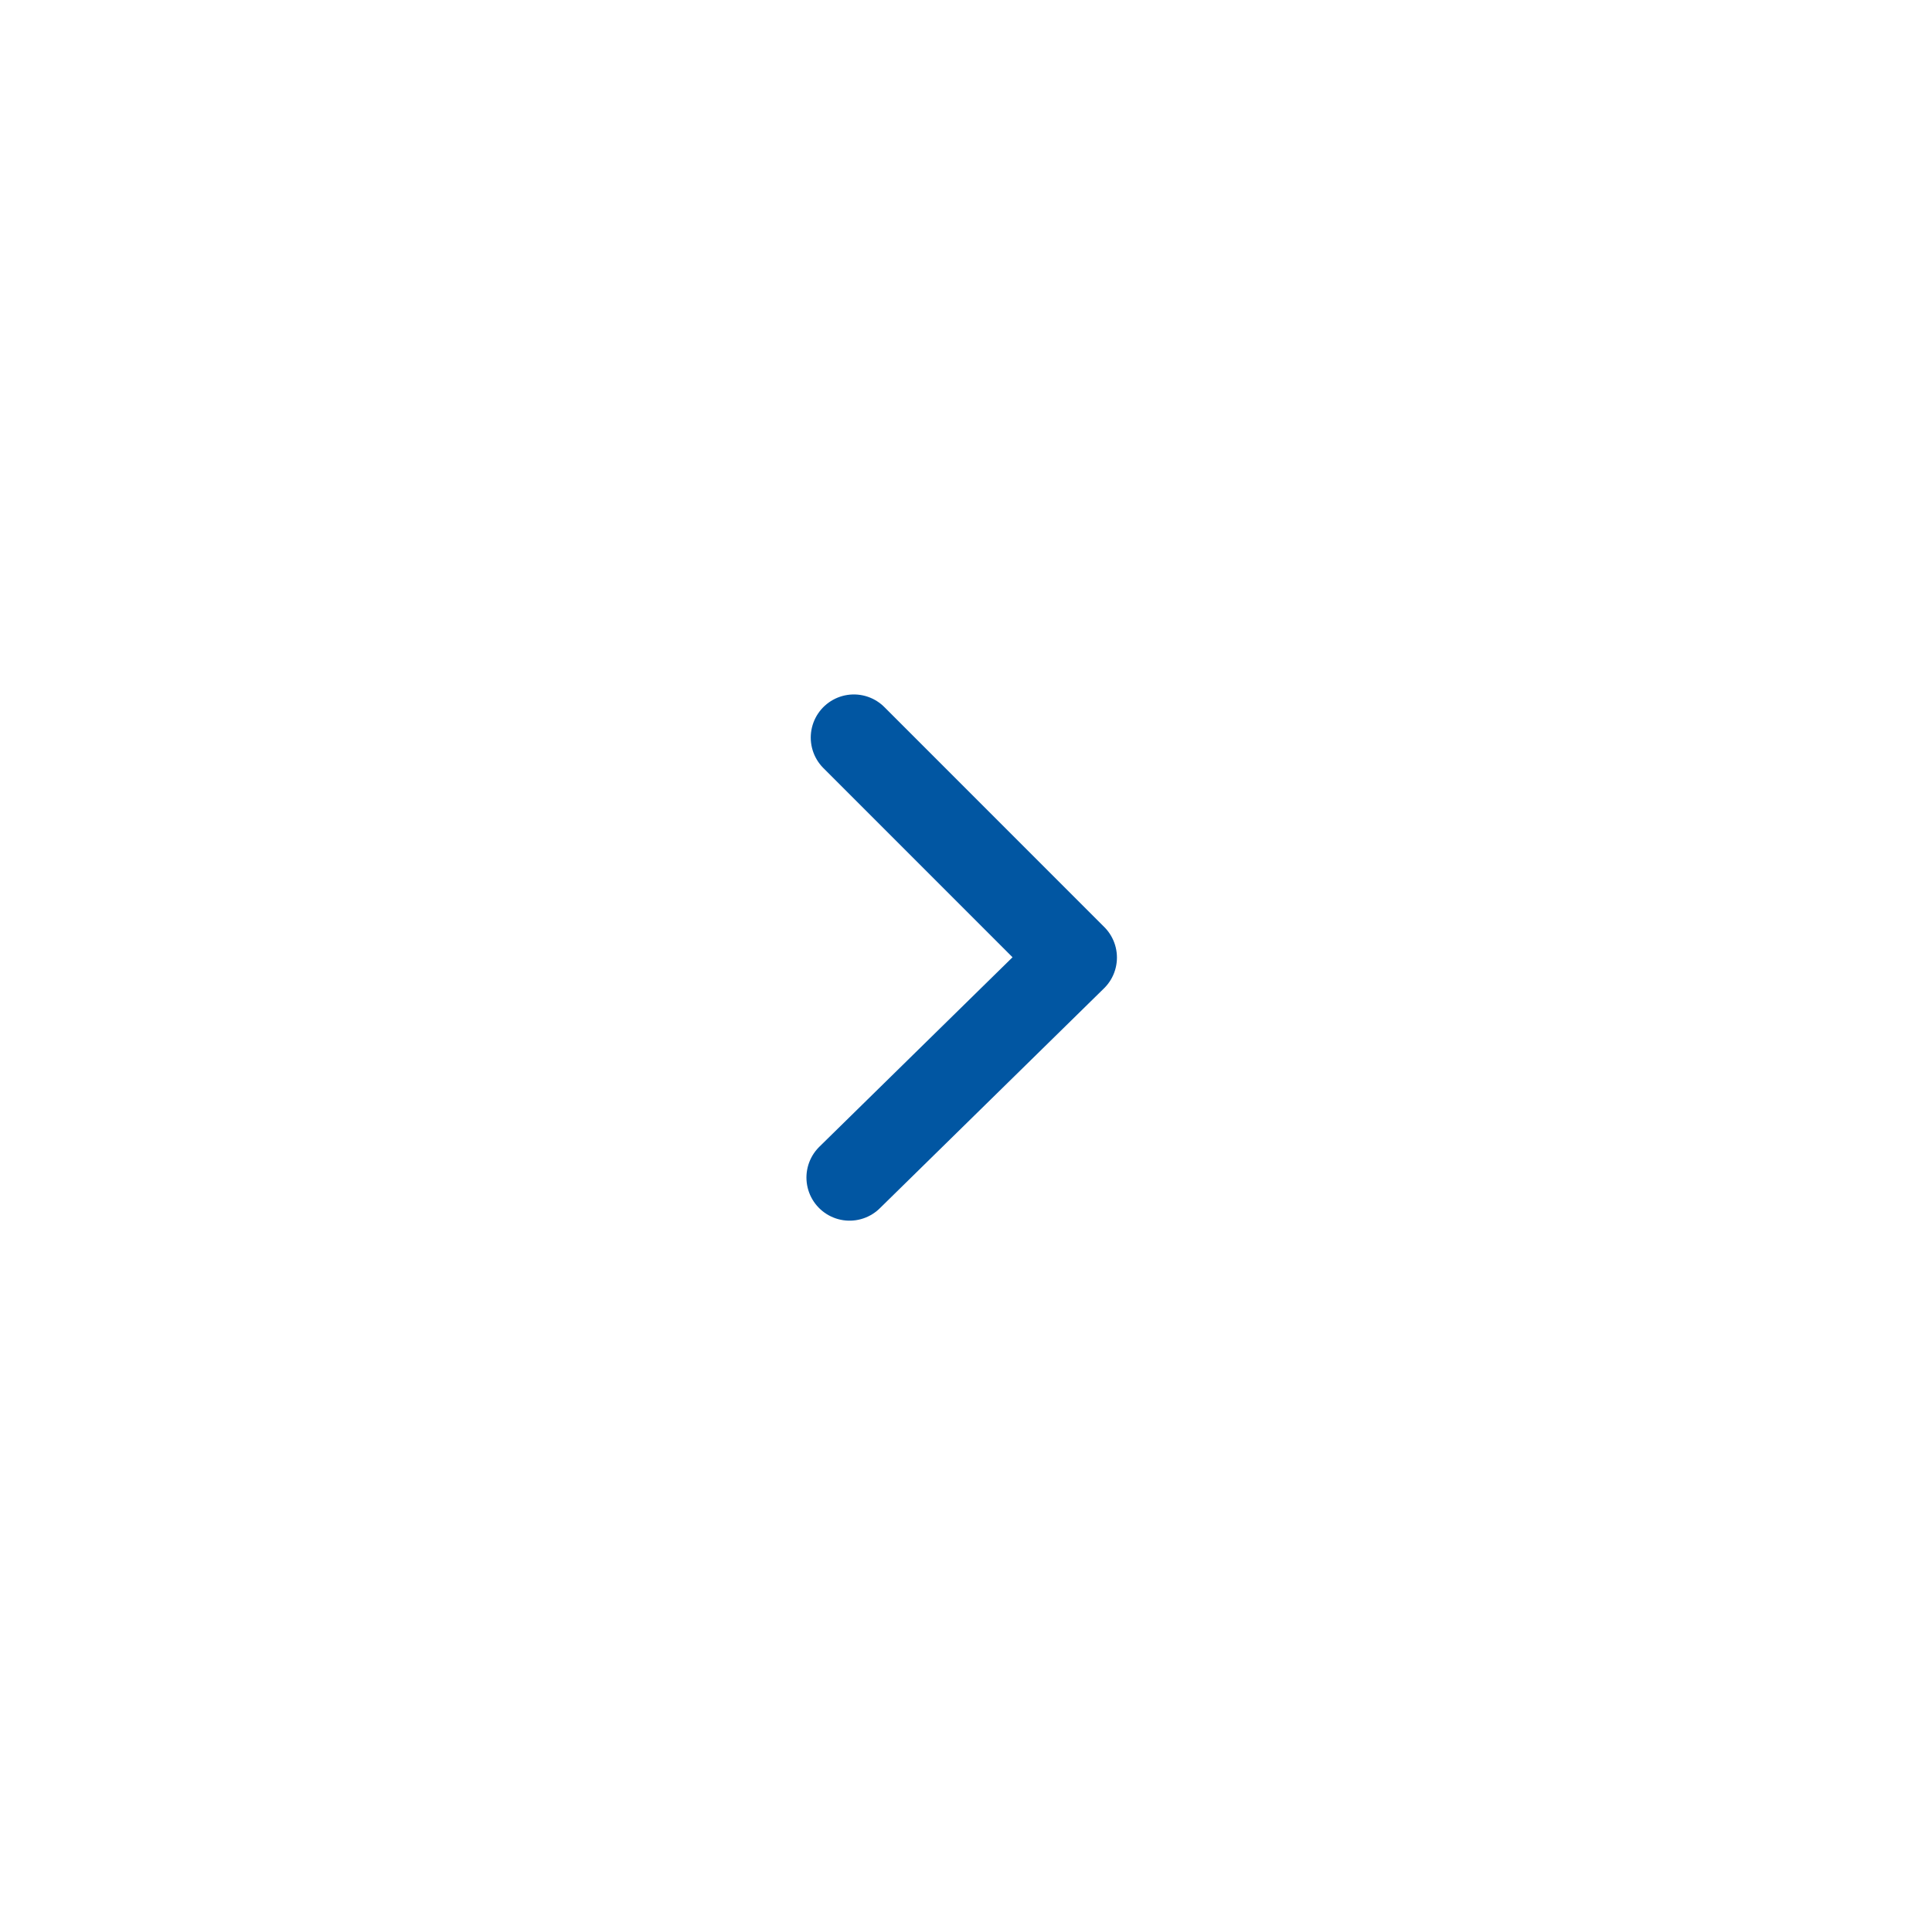
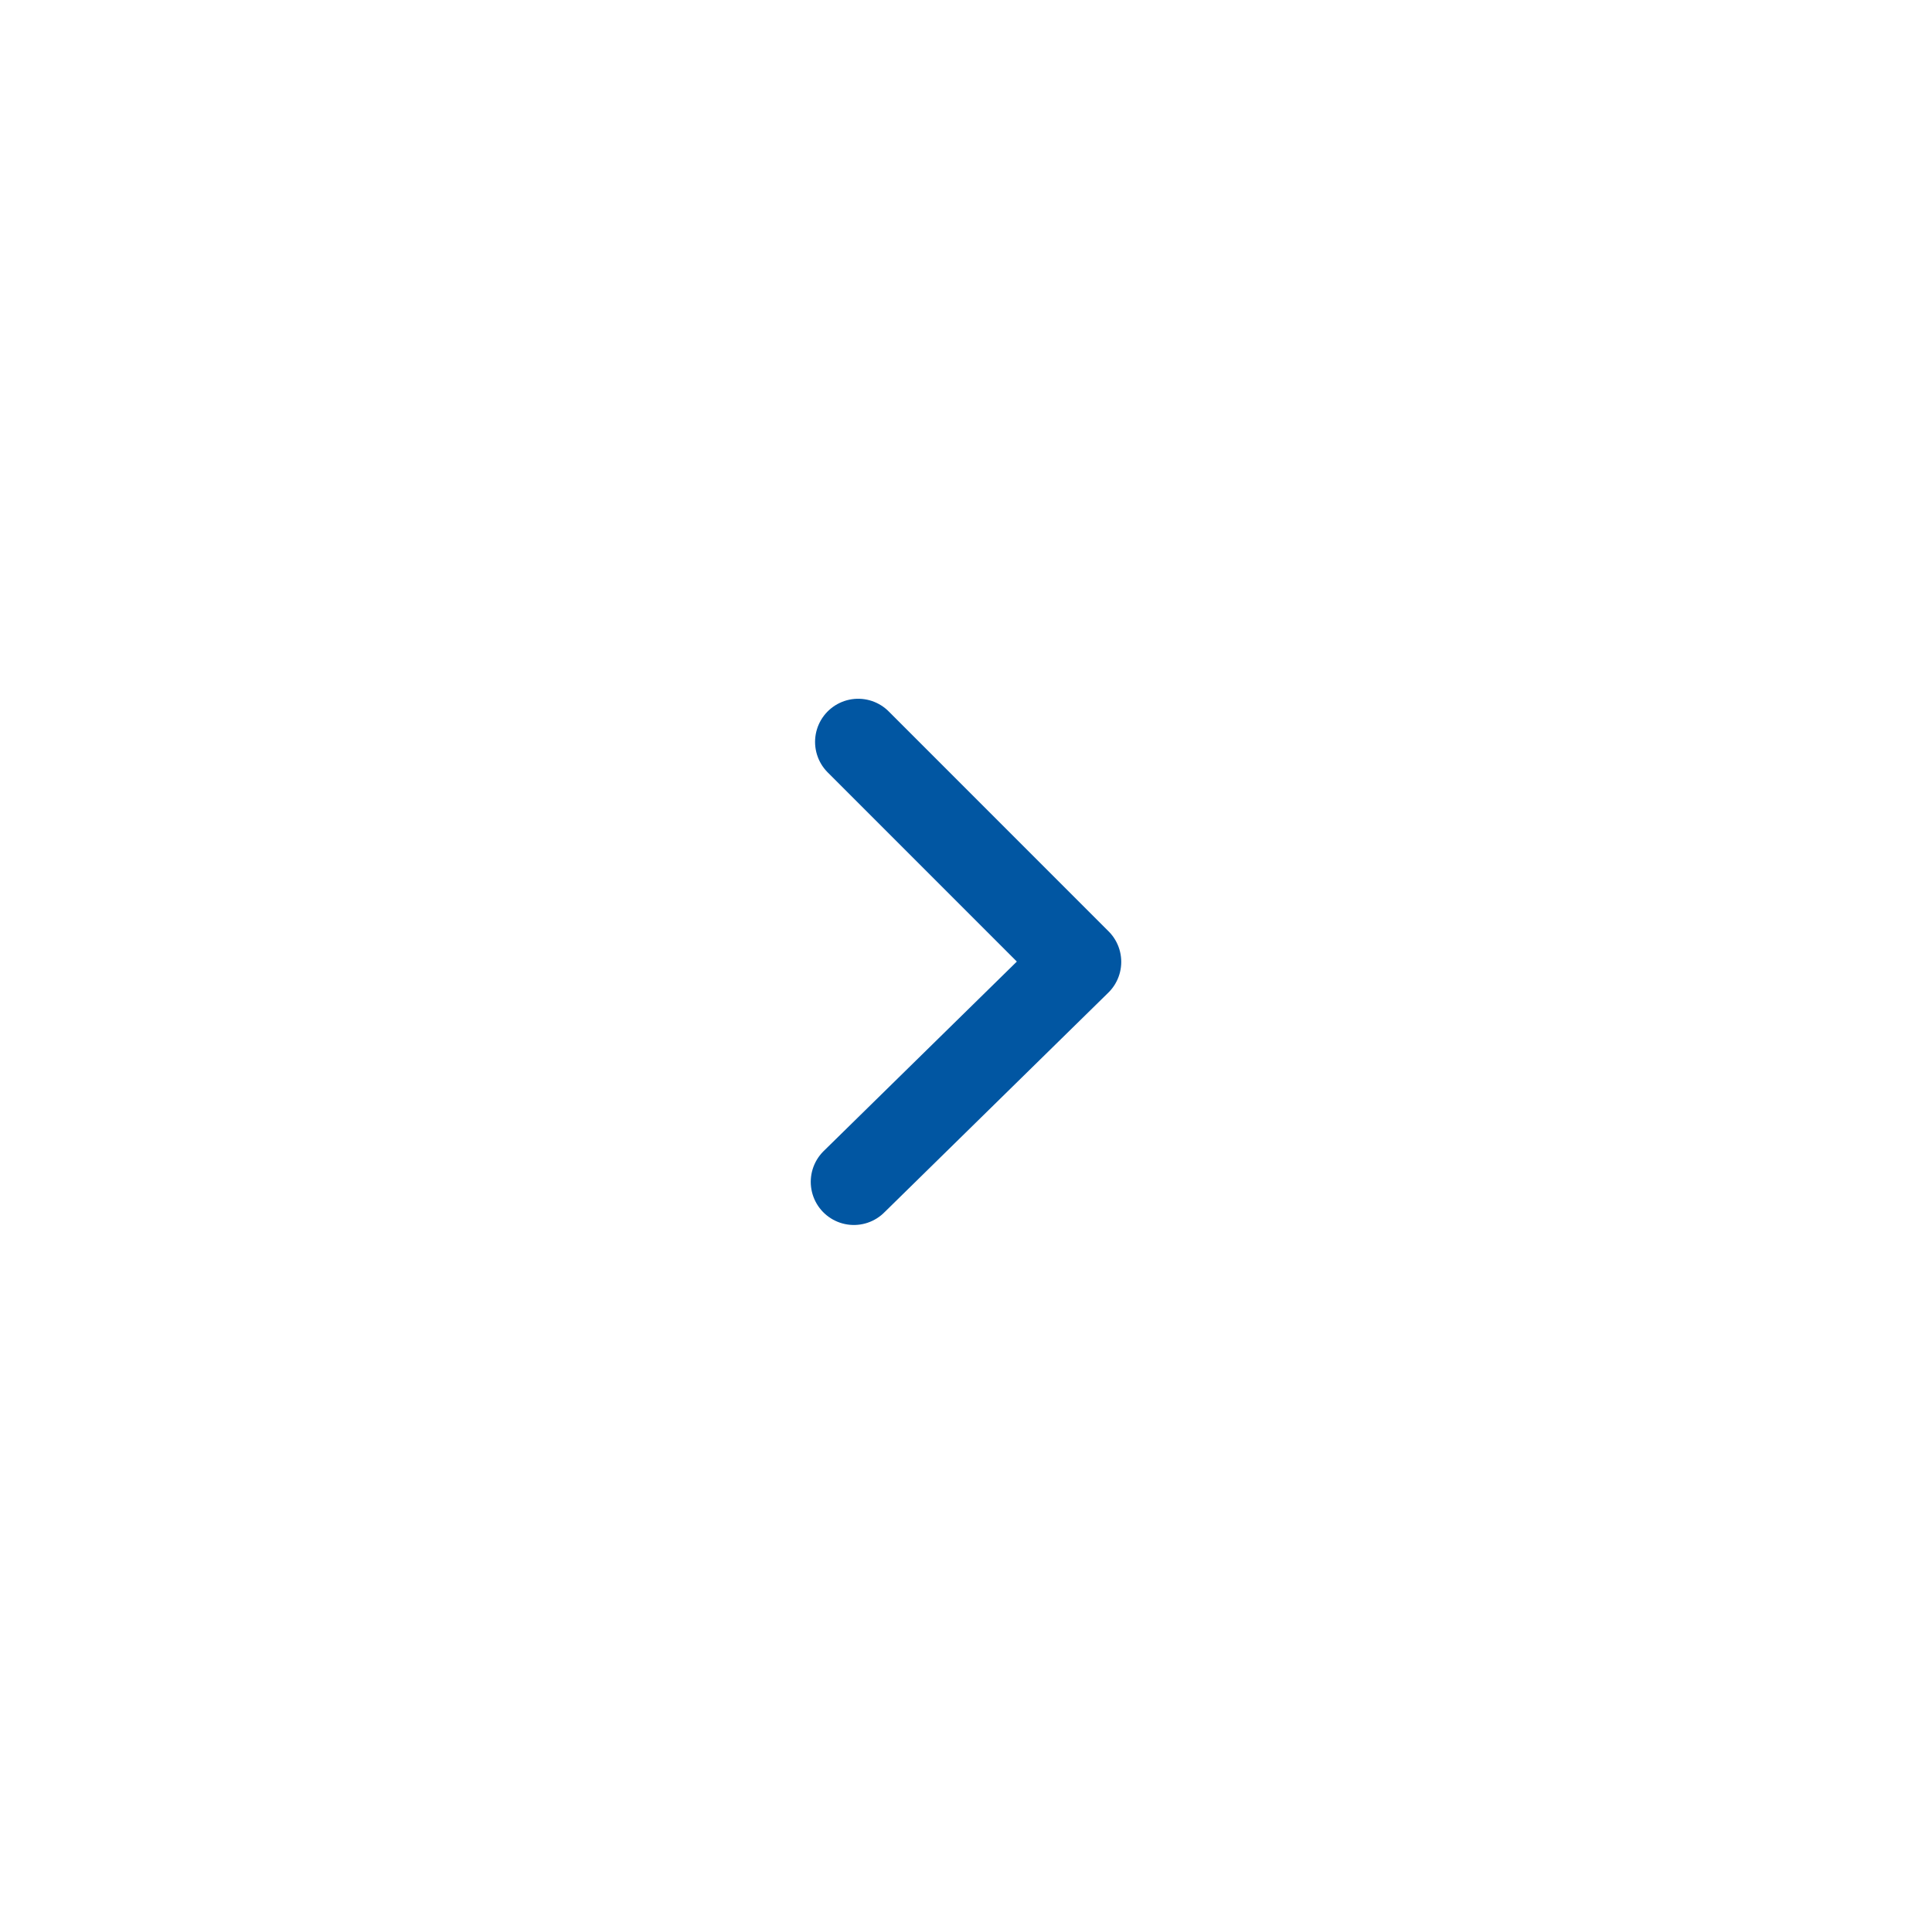
<svg xmlns="http://www.w3.org/2000/svg" version="1.1" id="圖層_1" x="0px" y="0px" viewBox="0 0 44.8 44.5" style="enable-background:new 0 0 44.8 44.5;" xml:space="preserve">
  <style type="text/css">
	.st0{fill:none;stroke:#0156A2;stroke-width:2;stroke-linecap:round;stroke-linejoin:round;}
</style>
  <g>
-     <path class="st0" d="M19.7,27.3l5.2-5.1l-5.1-5.1" />
+     <path class="st0" d="M19.8,27.4l5.2-5.1l-5.1-5.1" />
  </g>
</svg>
